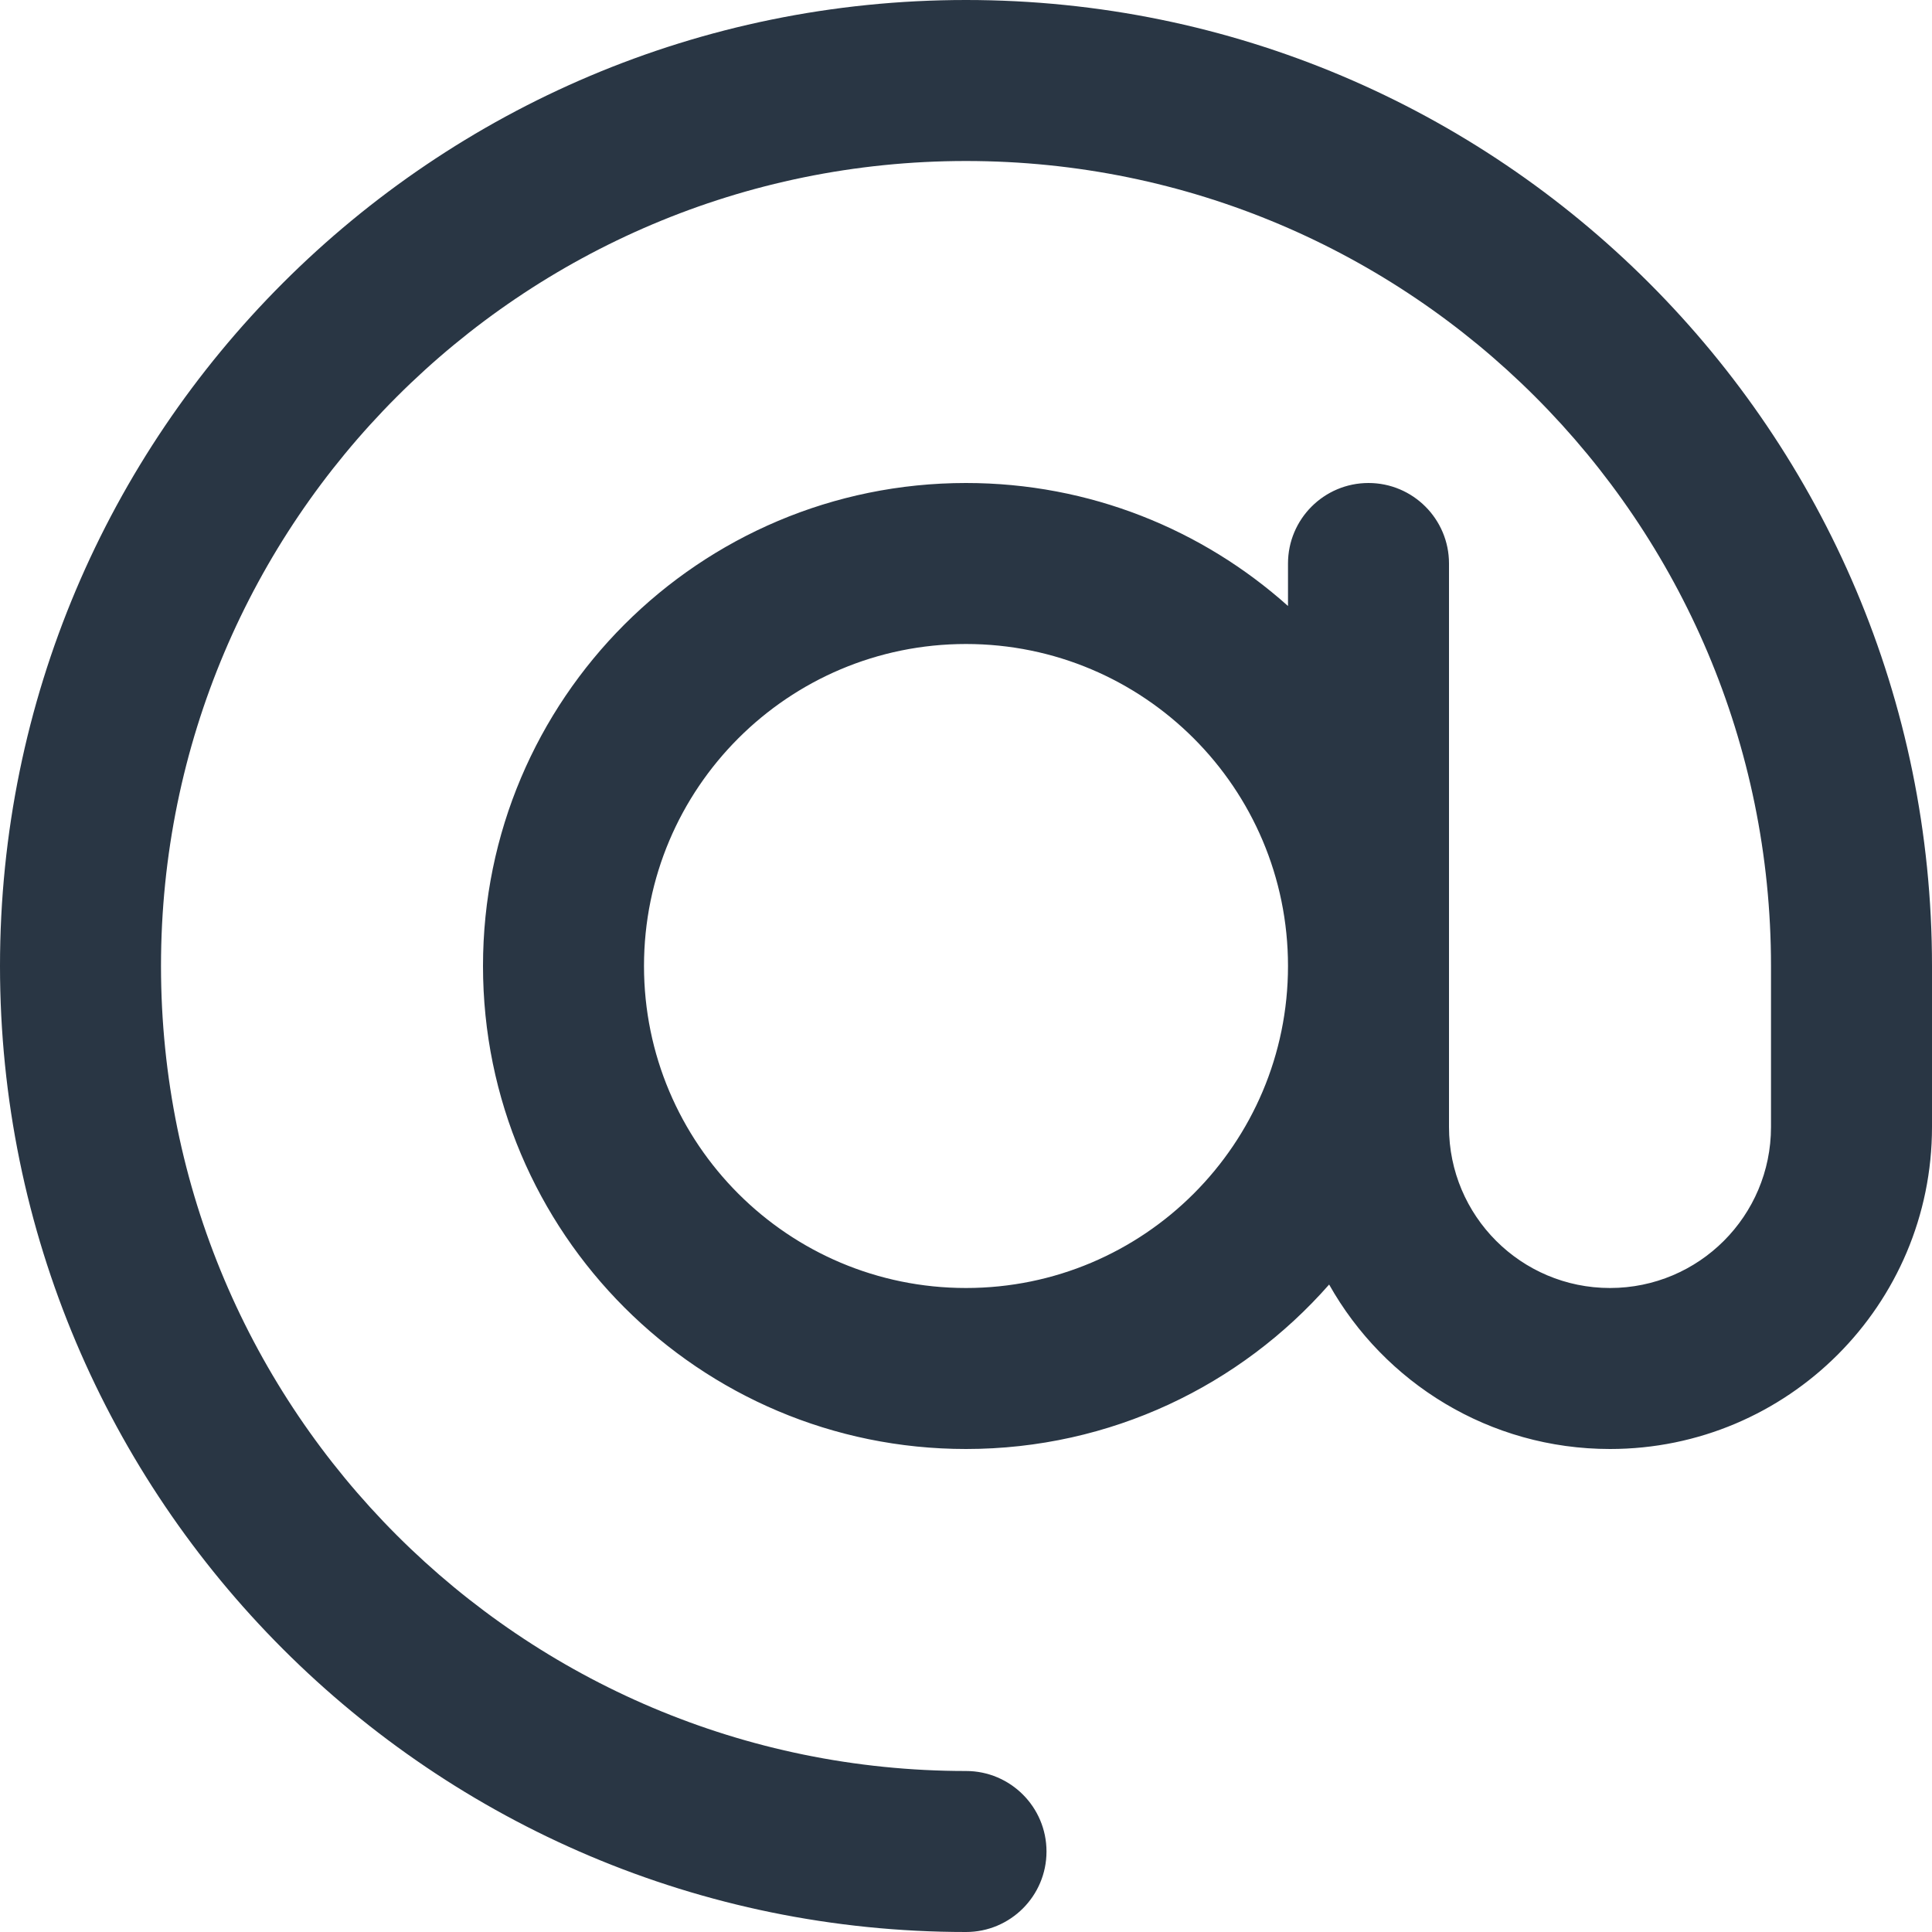
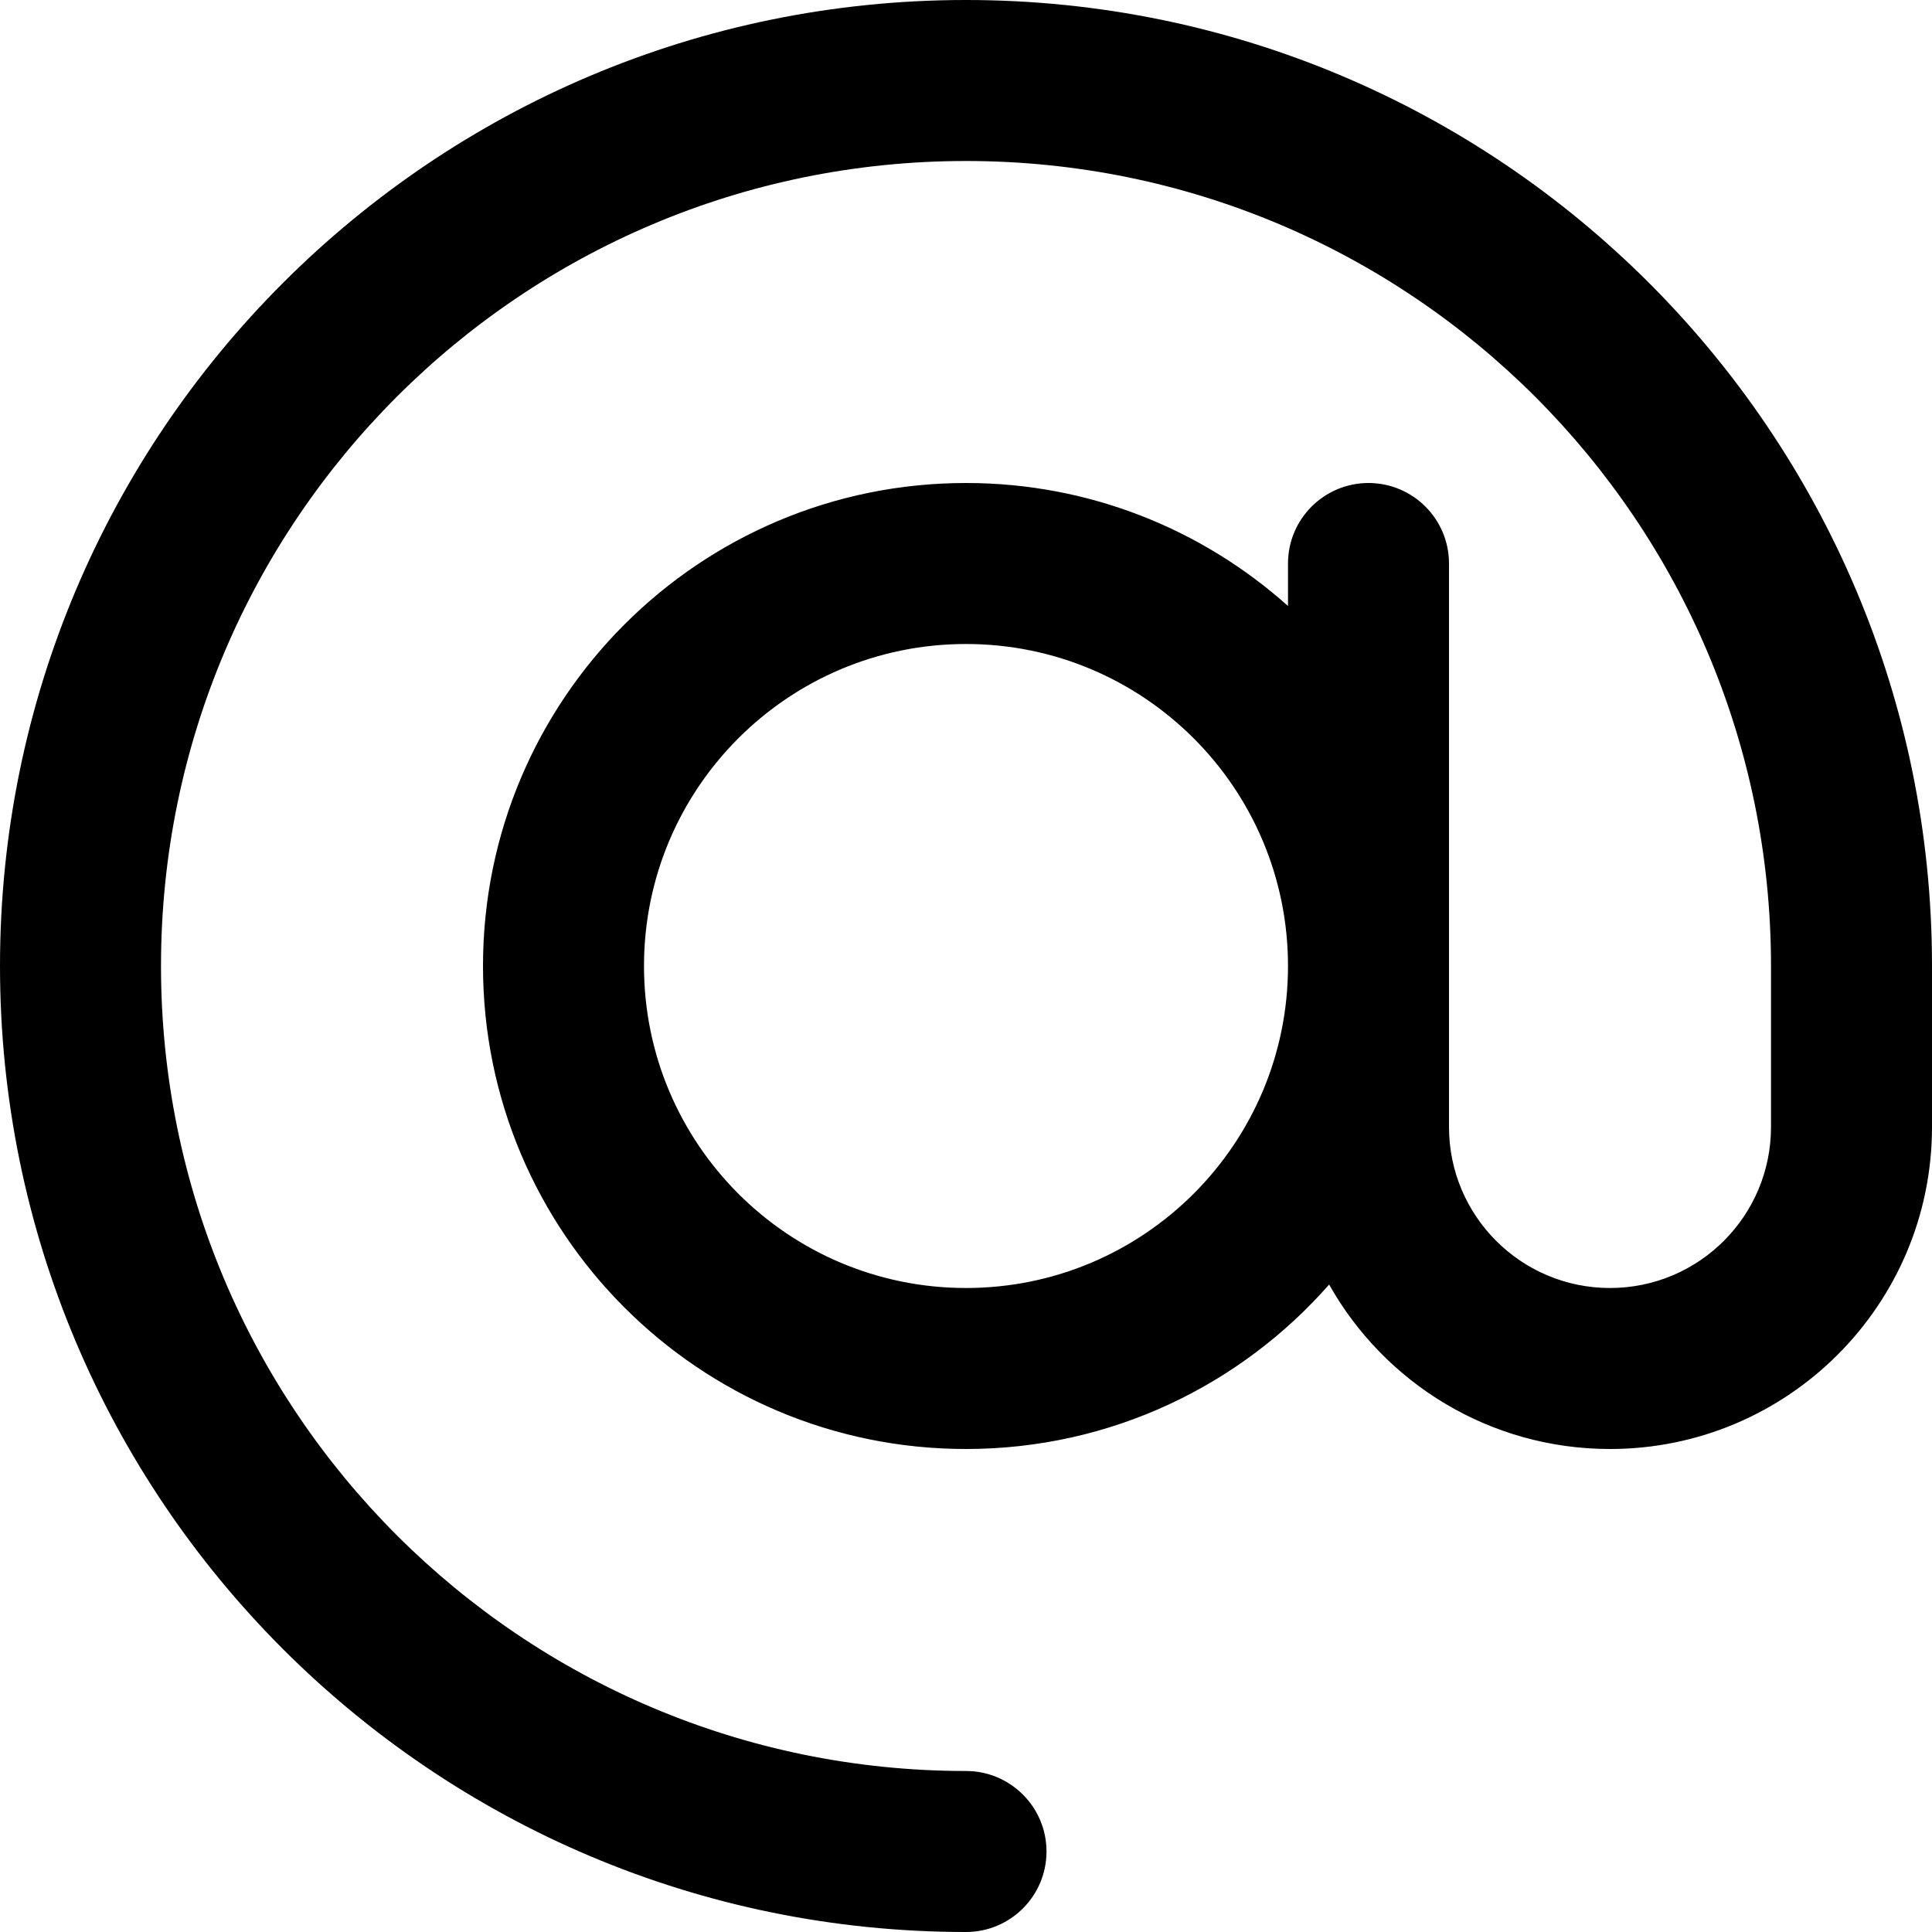
- <svg xmlns="http://www.w3.org/2000/svg" viewBox="0 0 24 24" fill="none">
-   <path class="emailIcon socialIcon" fill-rule="evenodd" clip-rule="evenodd" d="M12 2C6.477 2 2 6.477 2 12C2 17.523 6.477 22 12 22C12.552 22 13 22.448 13 23C13 23.552 12.552 24 12 24C5.373 24 0 18.627 0 12C0 5.373 5.373 0 12 0C18.627 0 24 5.373 24 12V14C24 16.209 22.209 18 20 18C18.502 18 17.196 17.176 16.511 15.957C15.411 17.209 13.798 18 12 18C8.686 18 6 15.314 6 12C6 8.686 8.686 6 12 6C13.537 6 14.938 6.578 16 7.528V7C16 6.448 16.448 6 17 6C17.552 6 18 6.448 18 7V14C18 15.105 18.895 16 20 16C21.105 16 22 15.105 22 14V12C22 6.477 17.523 2 12 2ZM16 12C16 9.791 14.209 8 12 8C9.791 8 8 9.791 8 12C8 14.209 9.791 16 12 16C14.209 16 16 14.209 16 12Z" fill="#293644" />
+ <svg xmlns="http://www.w3.org/2000/svg" viewBox="0 0 24 24">
+   <path d="M12 2C6.477 2 2 6.477 2 12C2 17.523 6.477 22 12 22C12.552 22 13 22.448 13 23C13 23.552 12.552 24 12 24C5.373 24 0 18.627 0 12C0 5.373 5.373 0 12 0C18.627 0 24 5.373 24 12V14C24 16.209 22.209 18 20 18C18.502 18 17.196 17.176 16.511 15.957C15.411 17.209 13.798 18 12 18C8.686 18 6 15.314 6 12C6 8.686 8.686 6 12 6C13.537 6 14.938 6.578 16 7.528V7C16 6.448 16.448 6 17 6C17.552 6 18 6.448 18 7V14C18 15.105 18.895 16 20 16C21.105 16 22 15.105 22 14V12C22 6.477 17.523 2 12 2ZM16 12C16 9.791 14.209 8 12 8C9.791 8 8 9.791 8 12C8 14.209 9.791 16 12 16C14.209 16 16 14.209 16 12Z" />
</svg>
